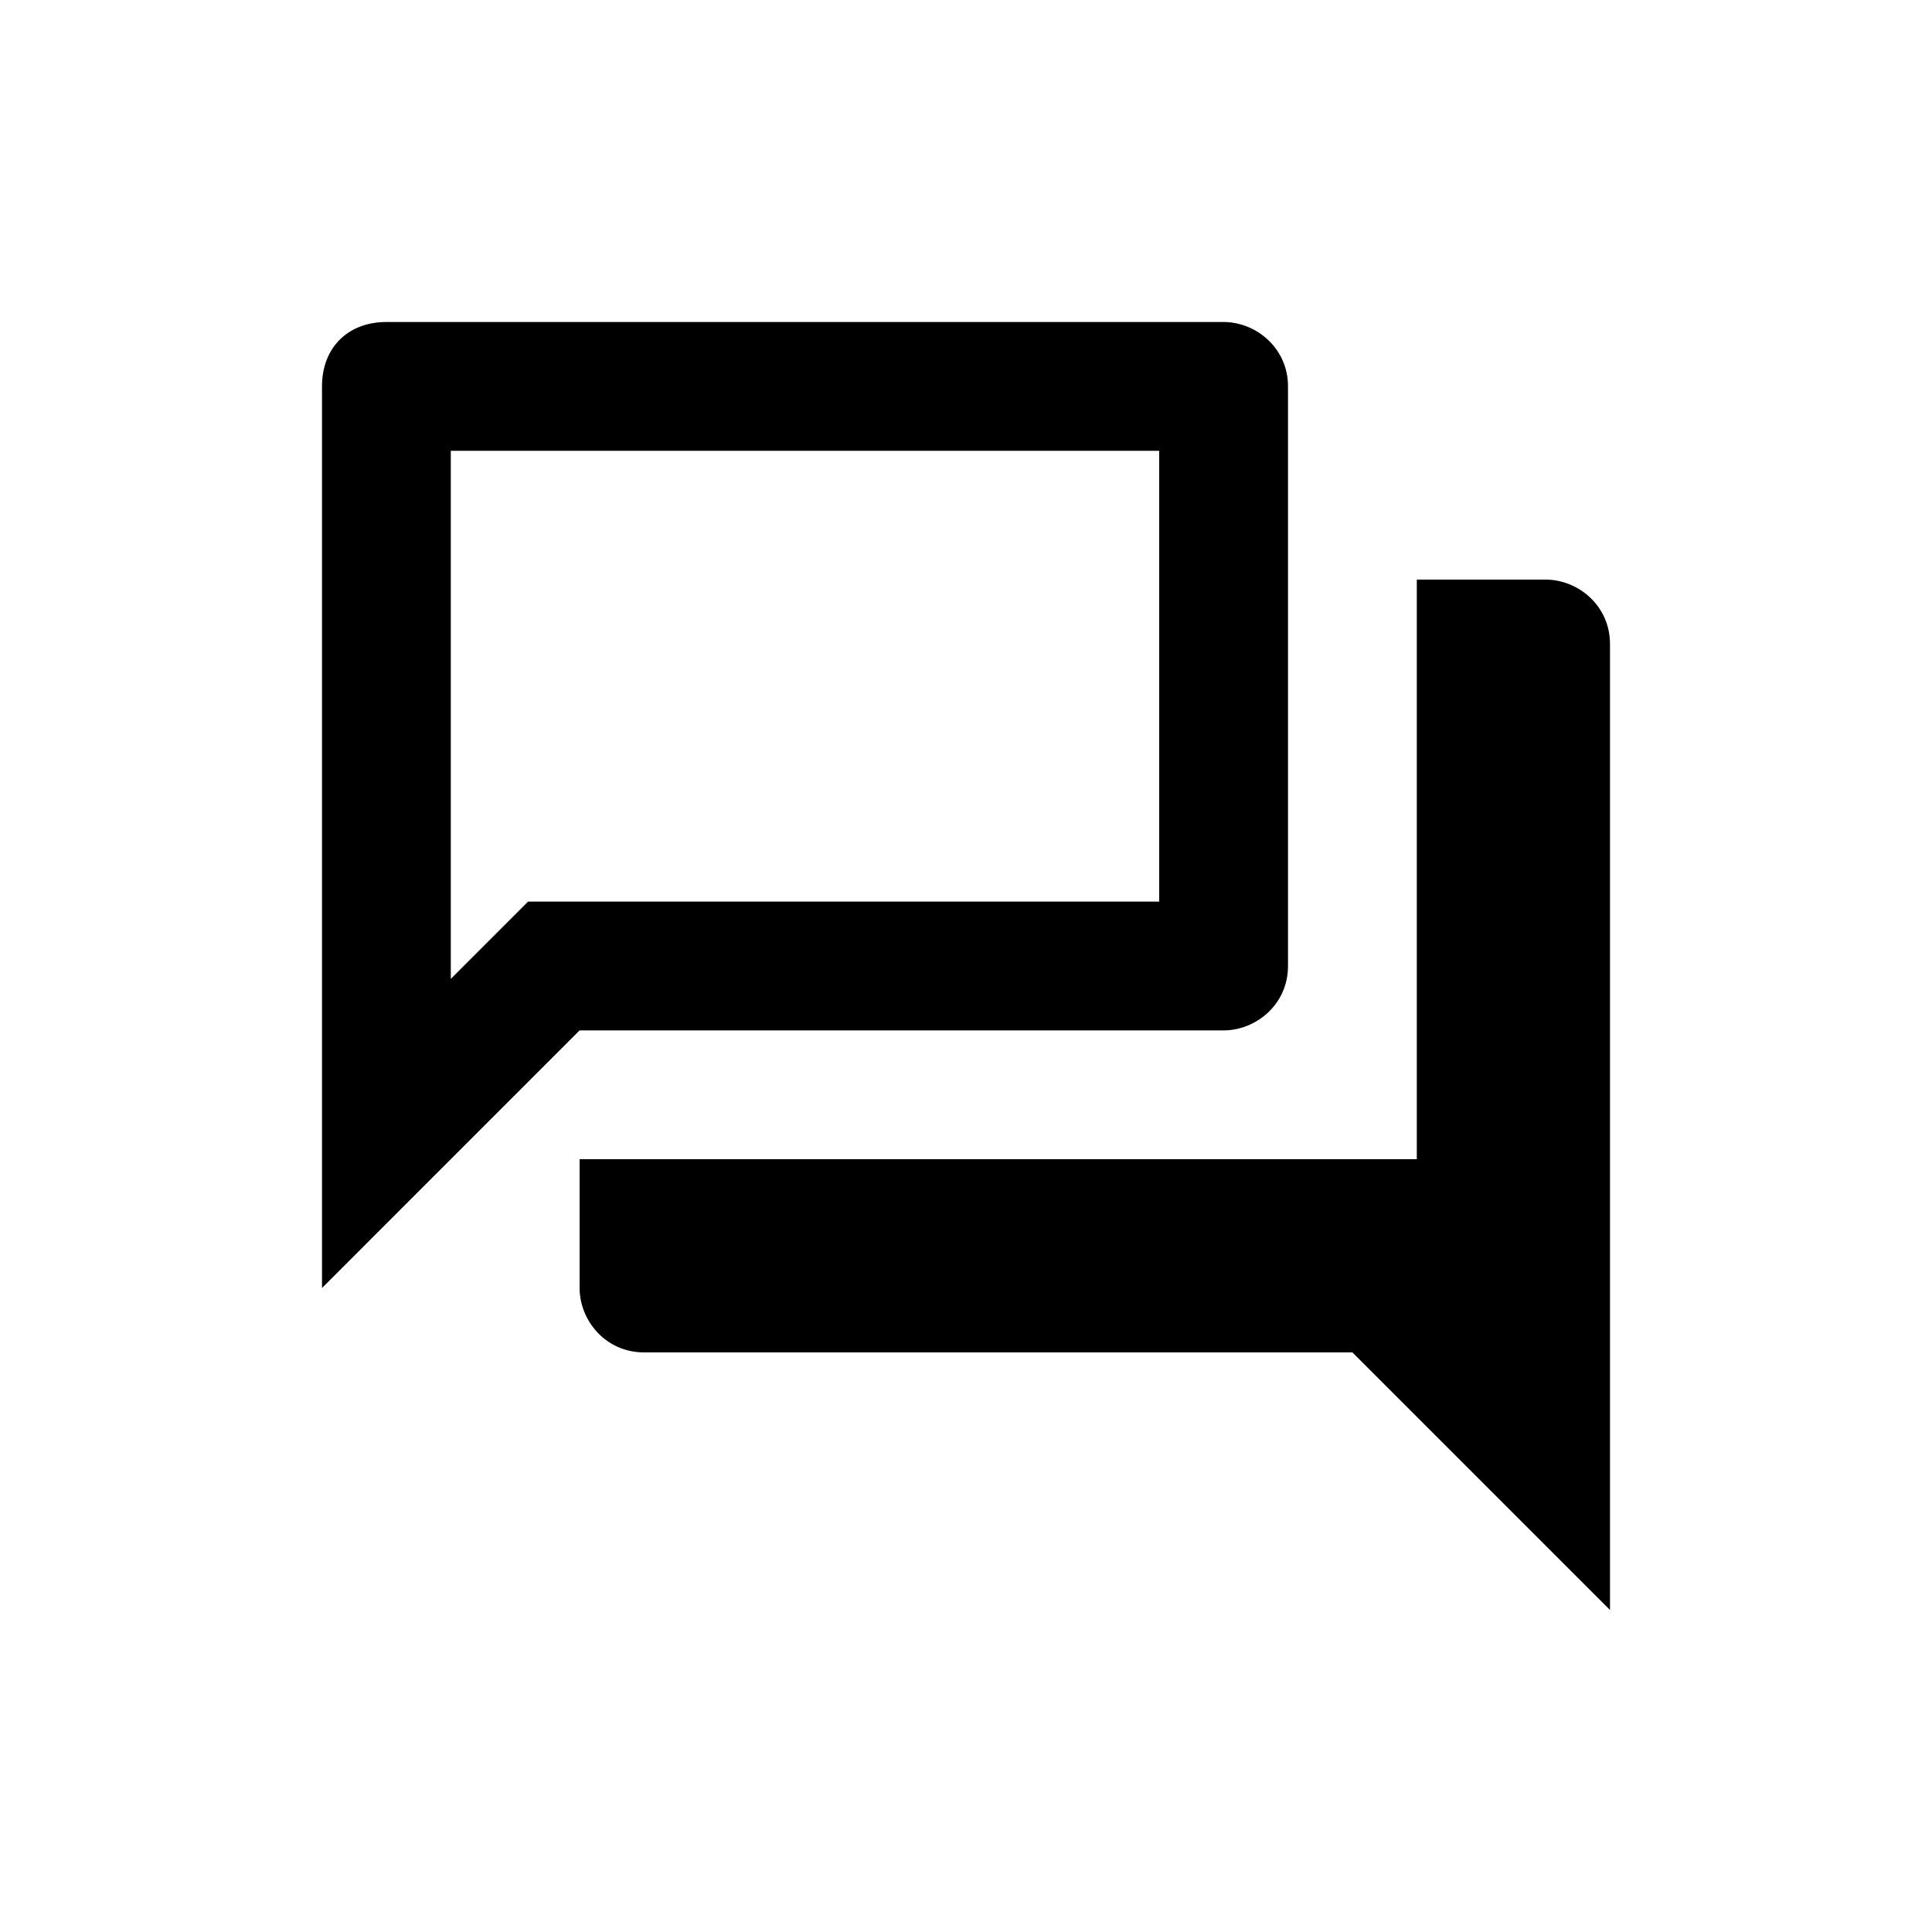
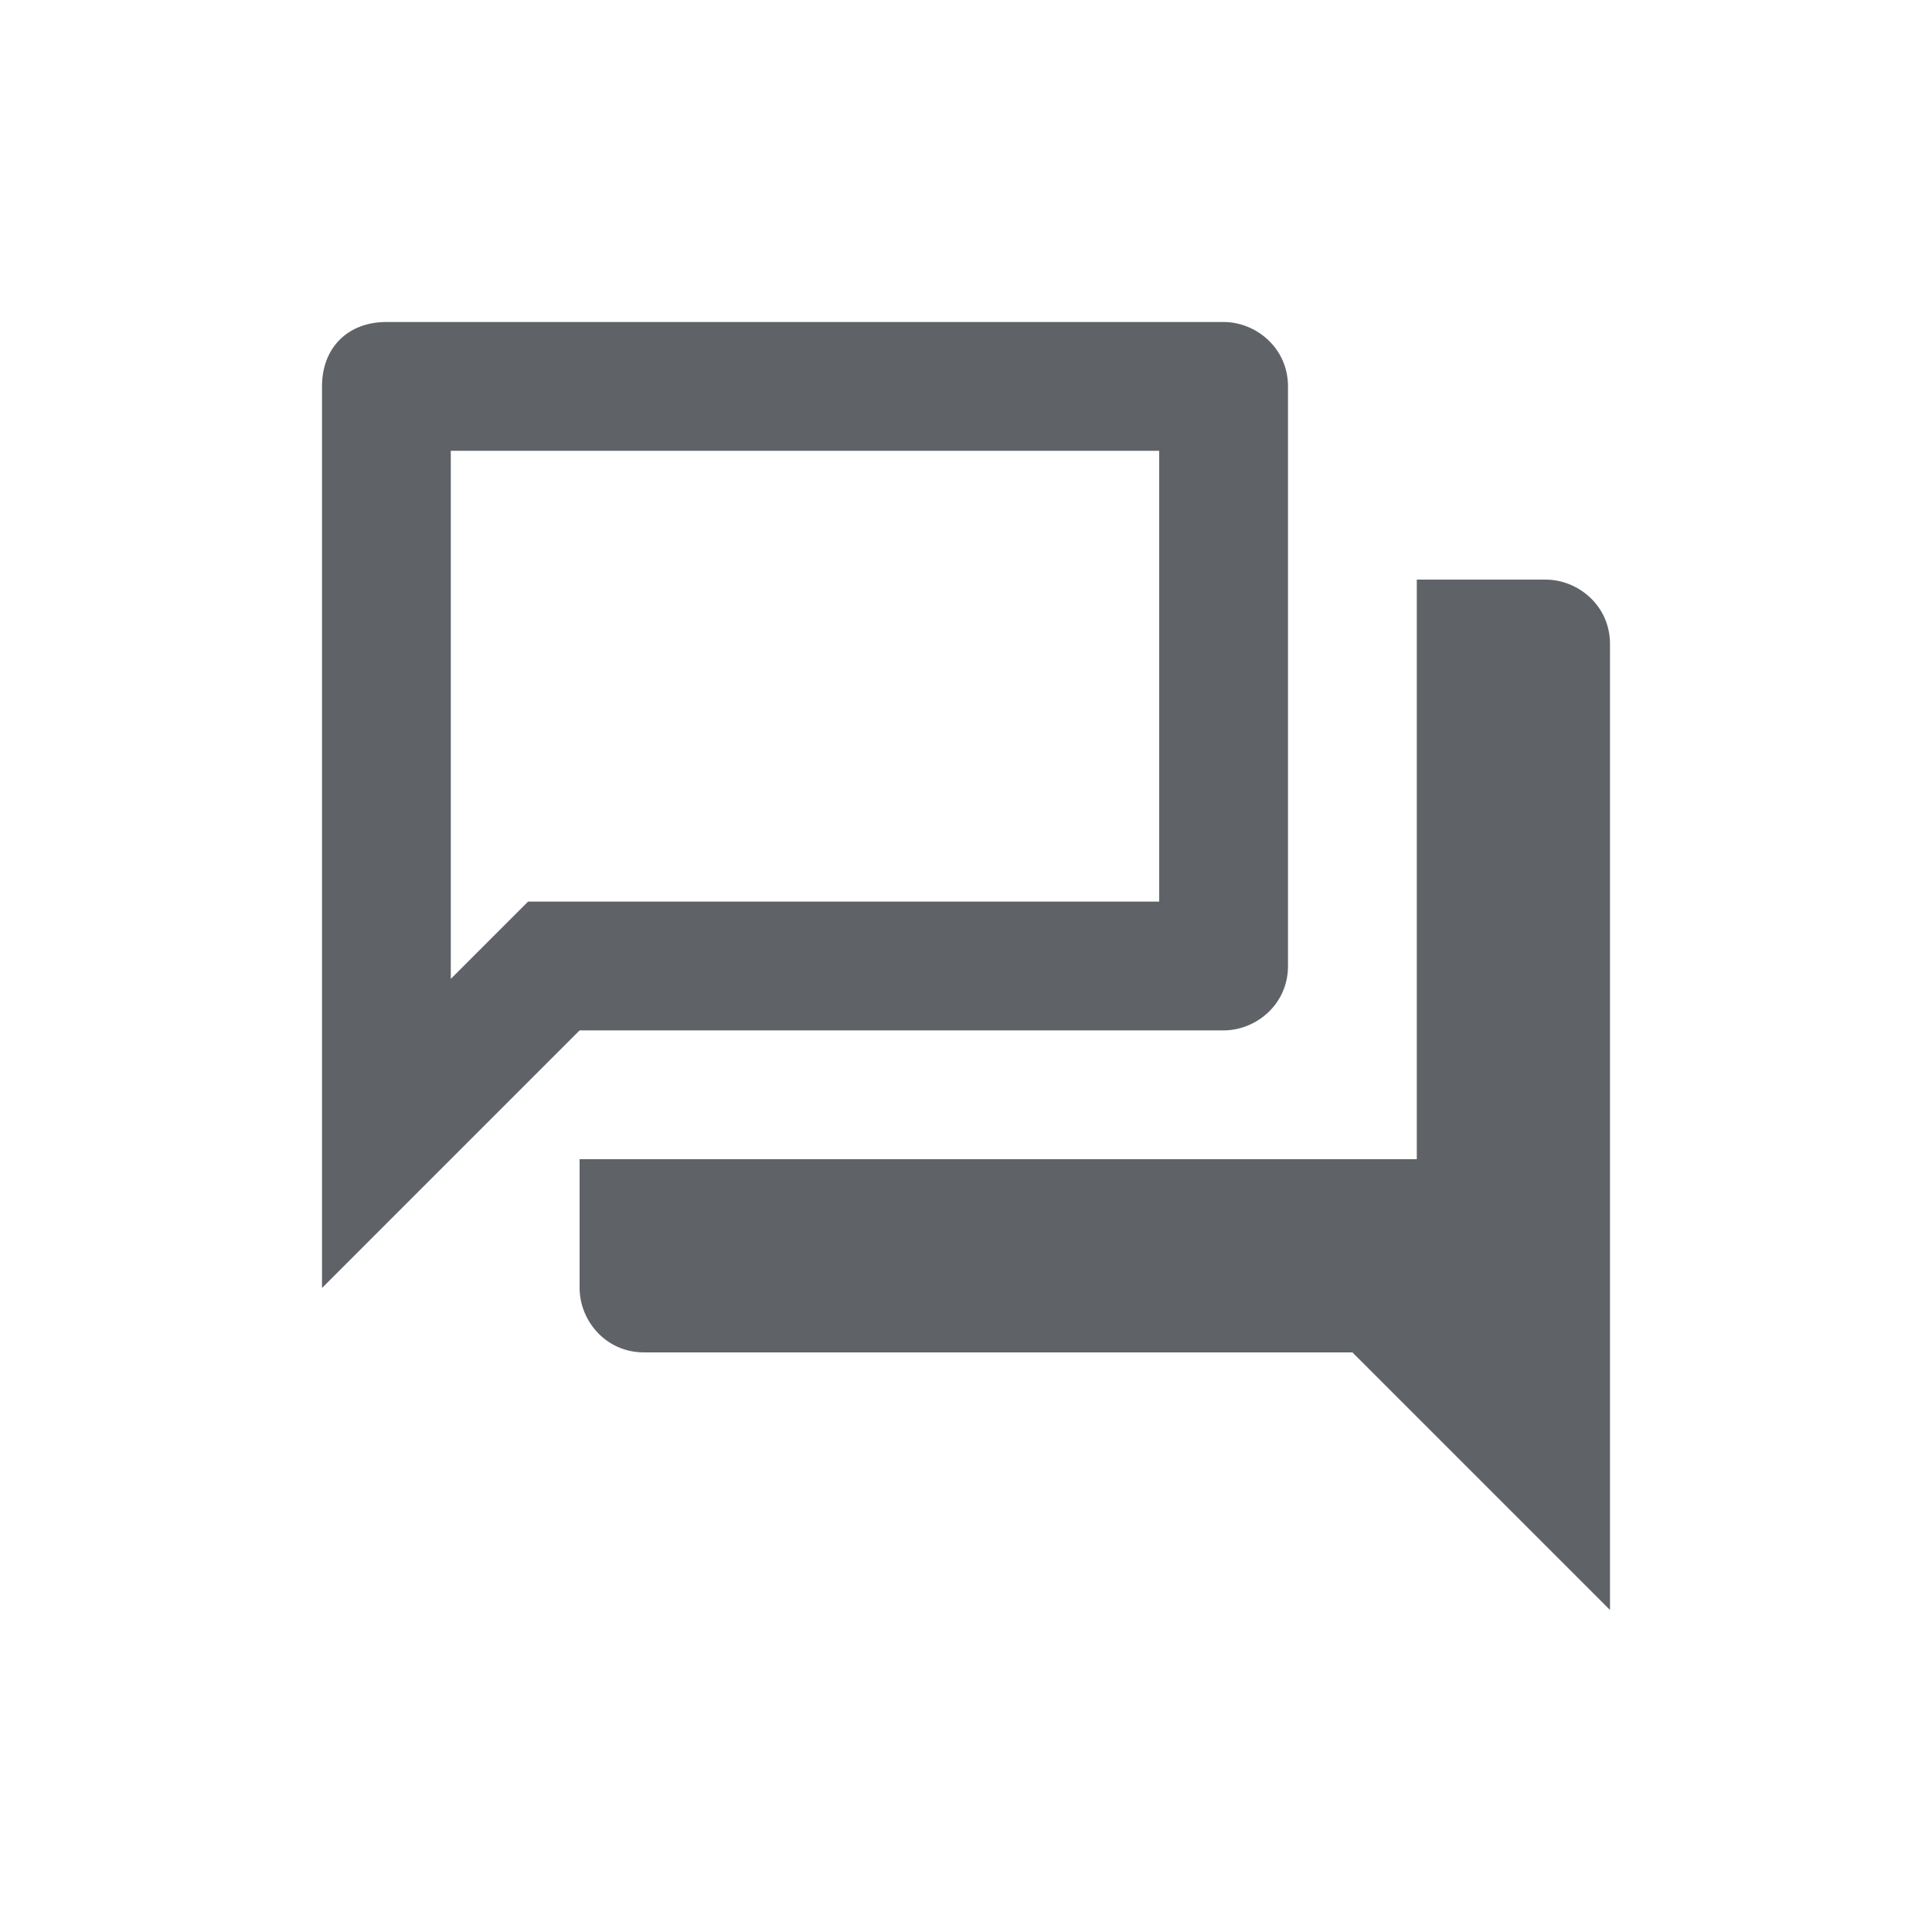
- <svg xmlns="http://www.w3.org/2000/svg" version="1.1" id="Layer_1" x="0px" y="0px" viewBox="0 0 30 30" style="enable-background:new 0 0 30 30;" xml:space="preserve">
-   <path style="fill:none;" d="M3,3h24v24H3V3z" />
-   <path d="M18,7v7H8.2l-0.6,0.6L7,15.2V7H18 M19,5H6C5.4,5,5,5.4,5,6v14l4-4h10c0.5,0,1-0.4,1-1V6C20,5.4,19.5,5,19,5z M24,9h-2v9H9v2  c0,0.5,0.4,1,1,1h11l4,4V10C25,9.4,24.5,9,24,9z" />
+ <svg xmlns="http://www.w3.org/2000/svg" id="Layer_1" version="1.1" viewBox="0 0 30 30">
+   <path d="M18,7v7h-9.8l-.6.6-.6.6V7h11M19,5H6c-.6,0-1,.4-1,1v14l4-4h10c.5,0,1-.4,1-1V6c0-.6-.5-1-1-1ZM24,9h-2v9h-13v2c0,.5.4,1,1,1h11l4,4v-15c0-.6-.5-1-1-1Z" style="fill: #5f6368;" />
</svg>
